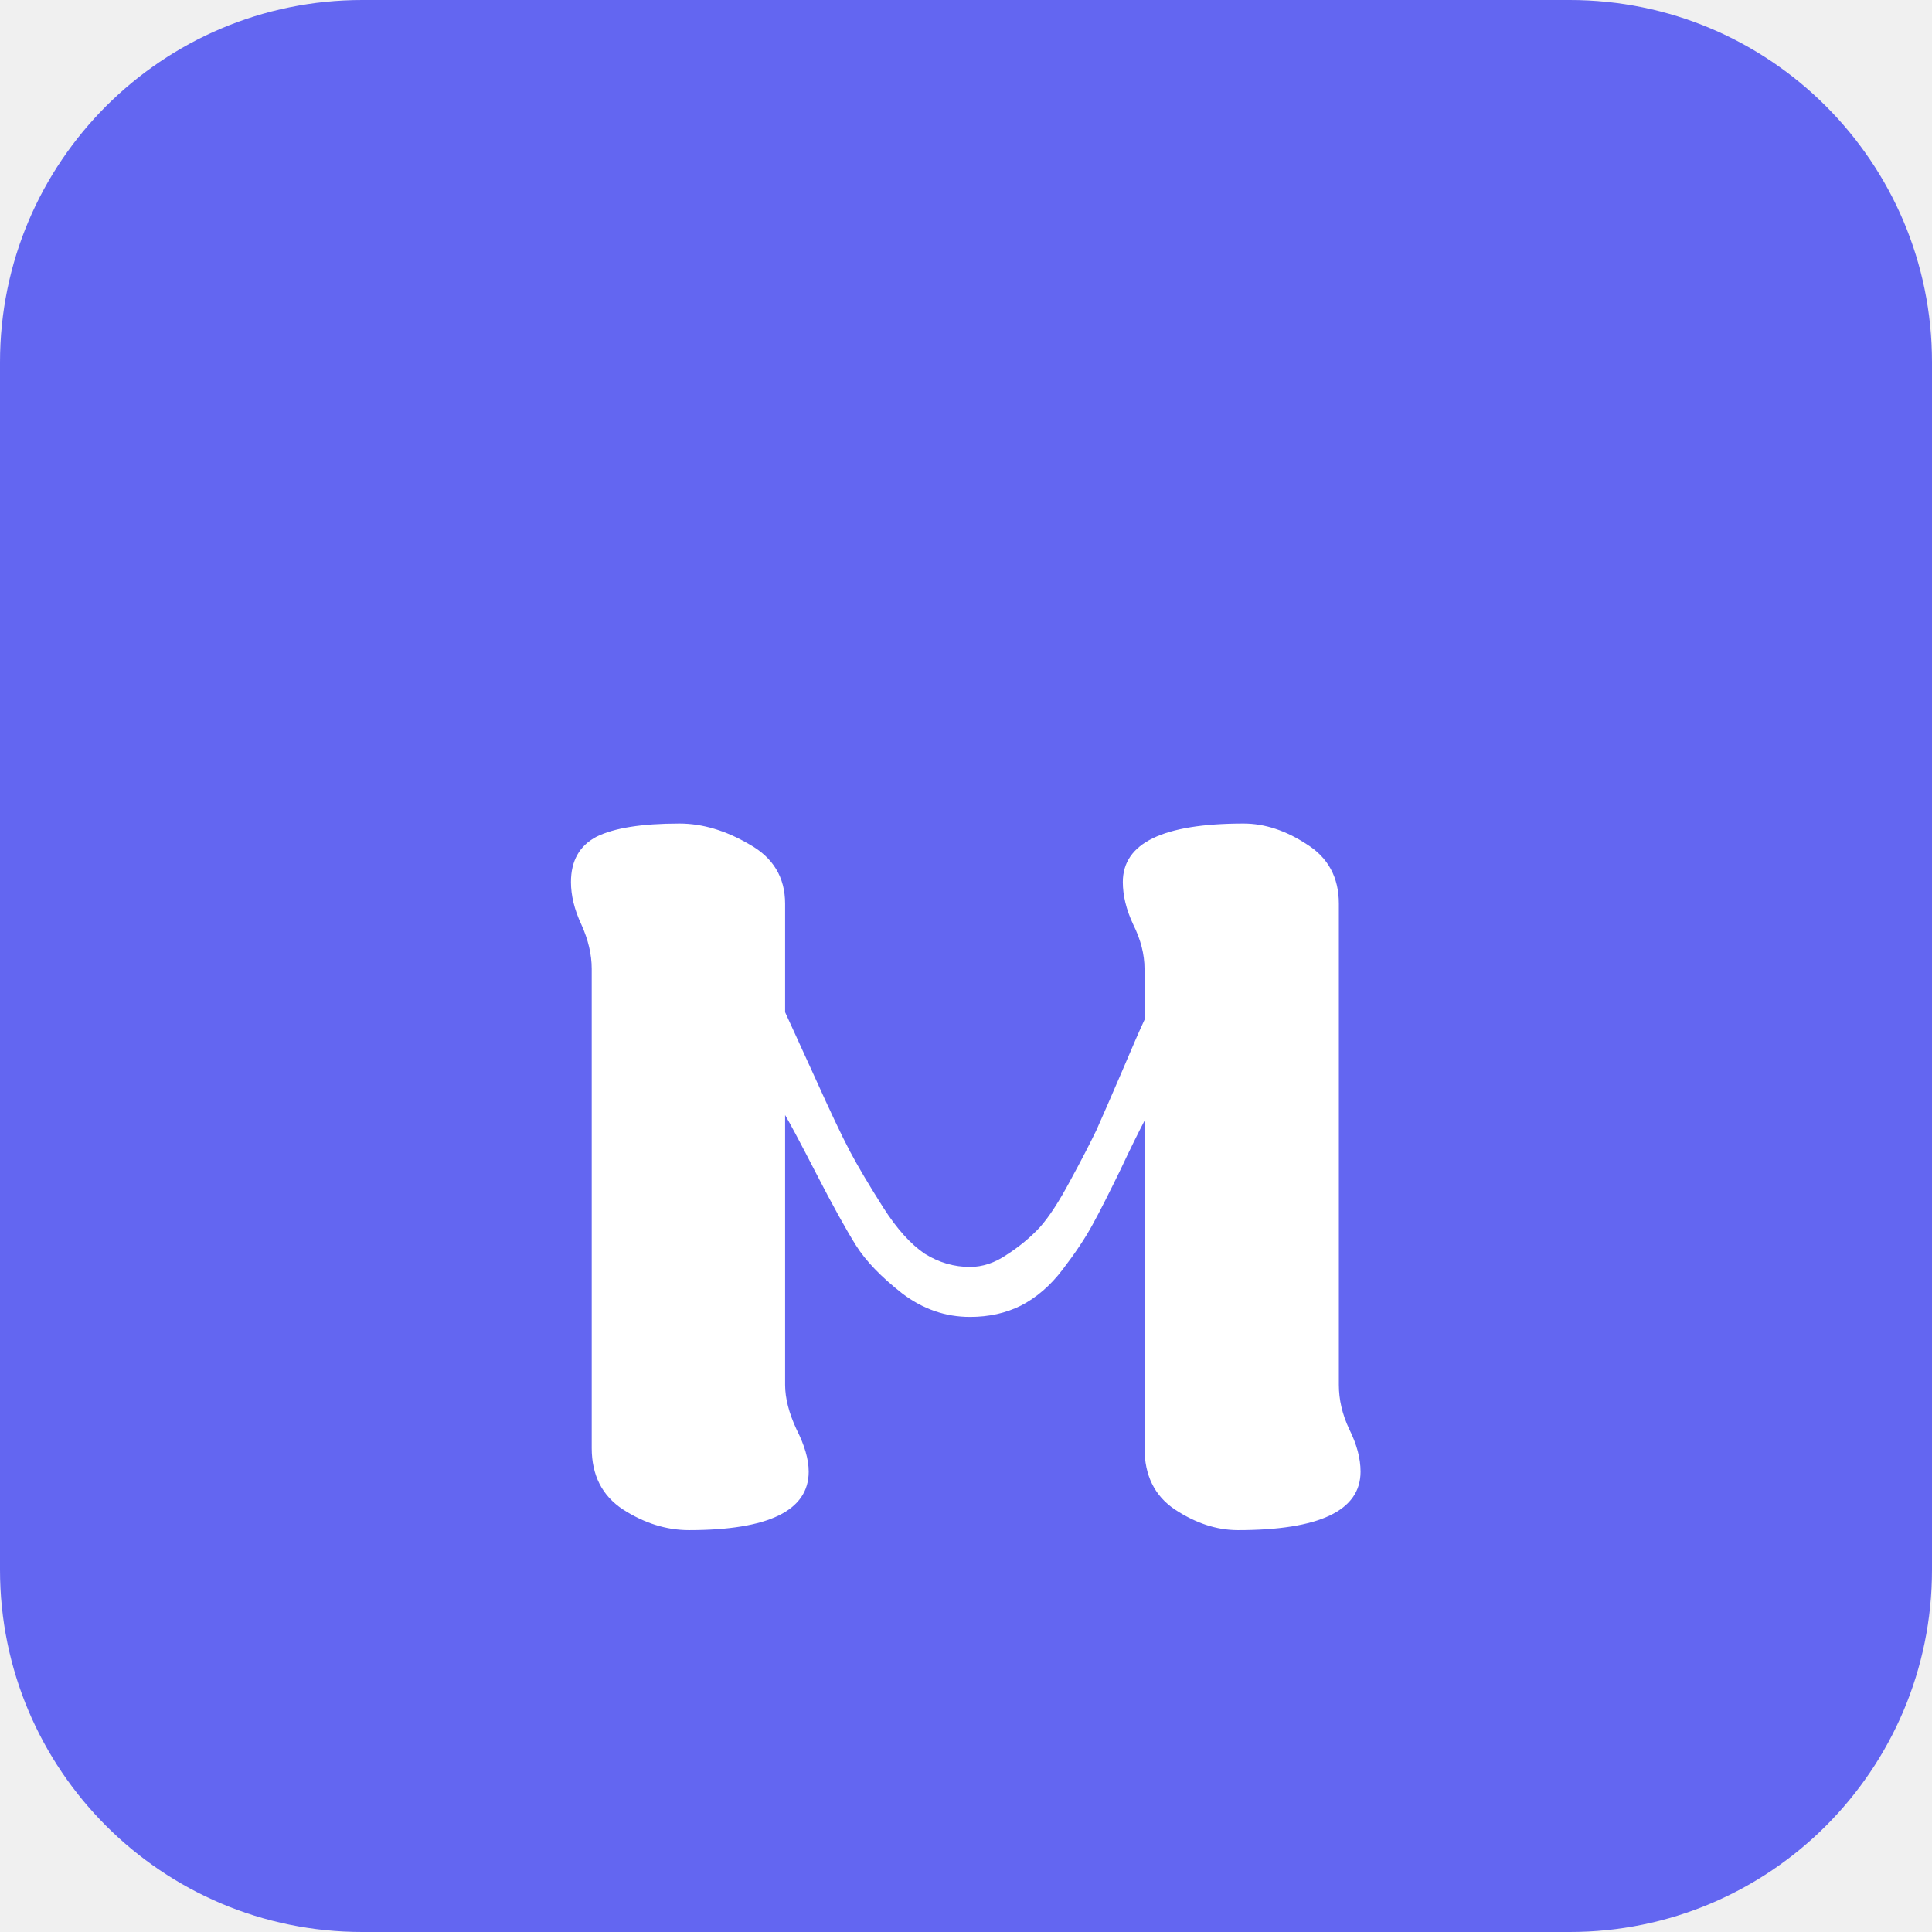
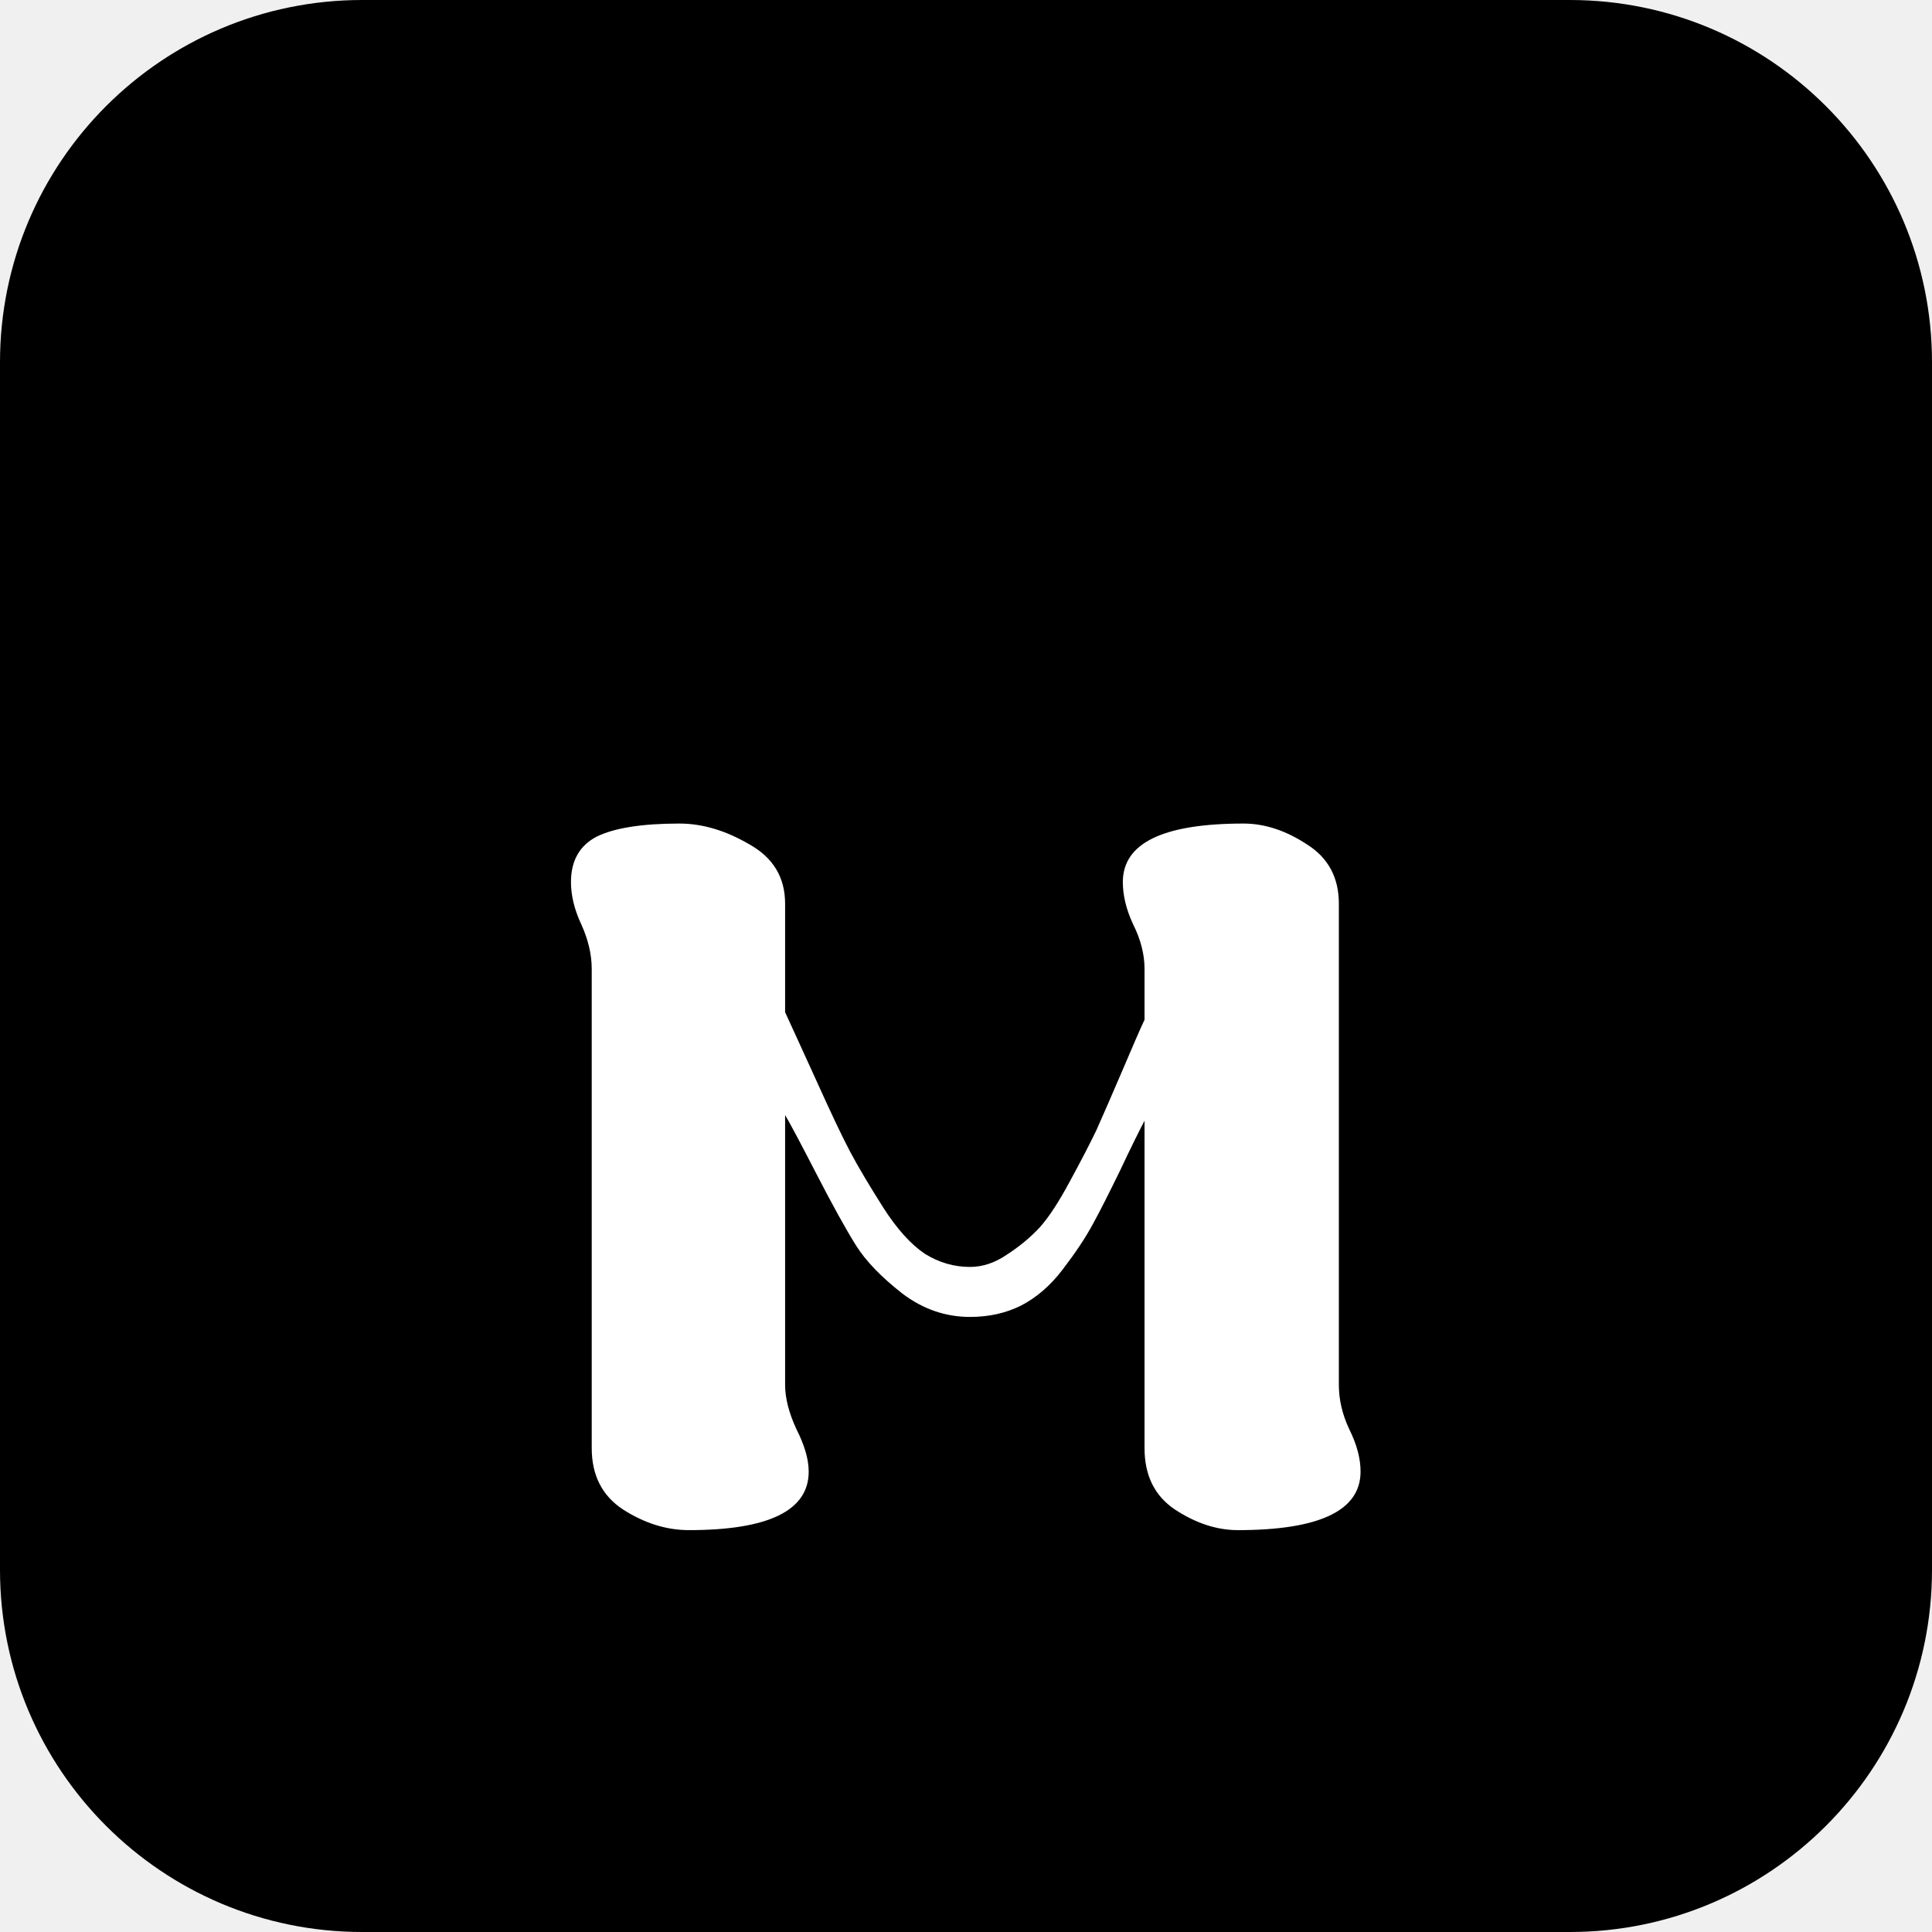
<svg xmlns="http://www.w3.org/2000/svg" viewBox="0 0 32 32" width="32" height="32">
-   <rect width="32" height="32" rx="6" fill="#6366f1" />
+   <rect width="32" height="32" rx="6" fill="#000000" />
  <text x="16" y="25" font-family="serif" font-size="24" font-weight="bold" fill="white" text-anchor="middle">ⲙ</text>
</svg>
